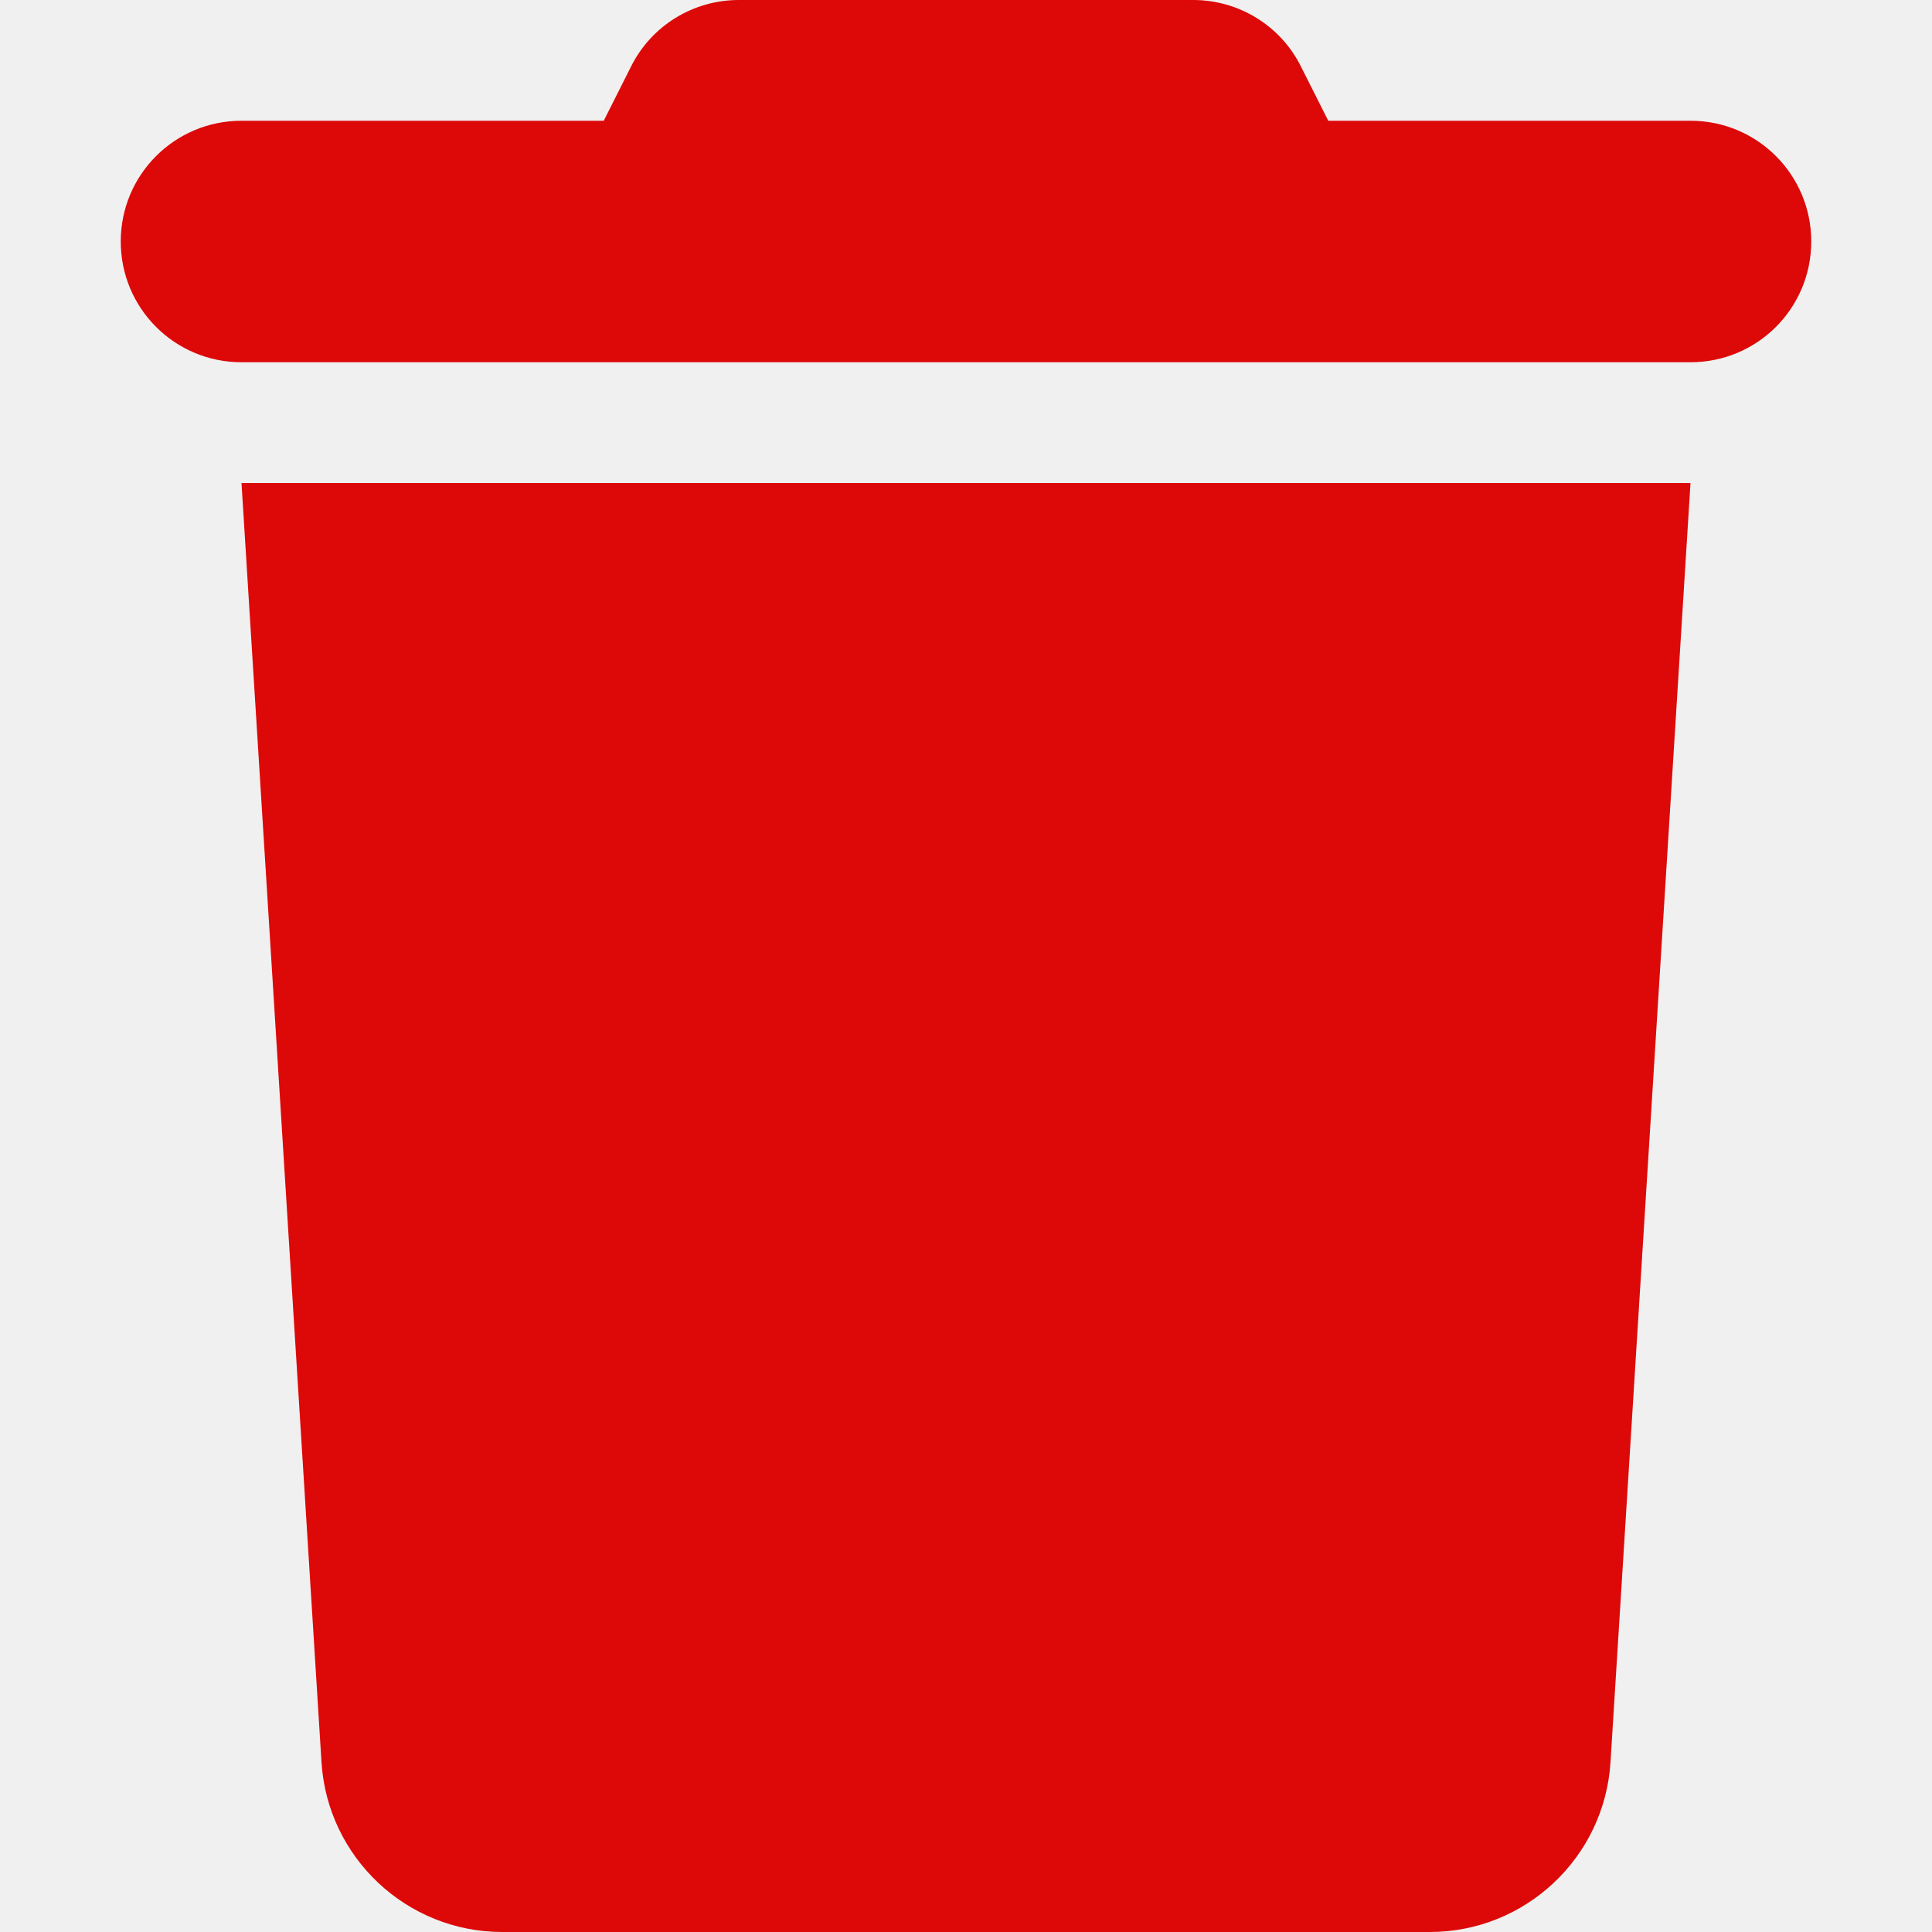
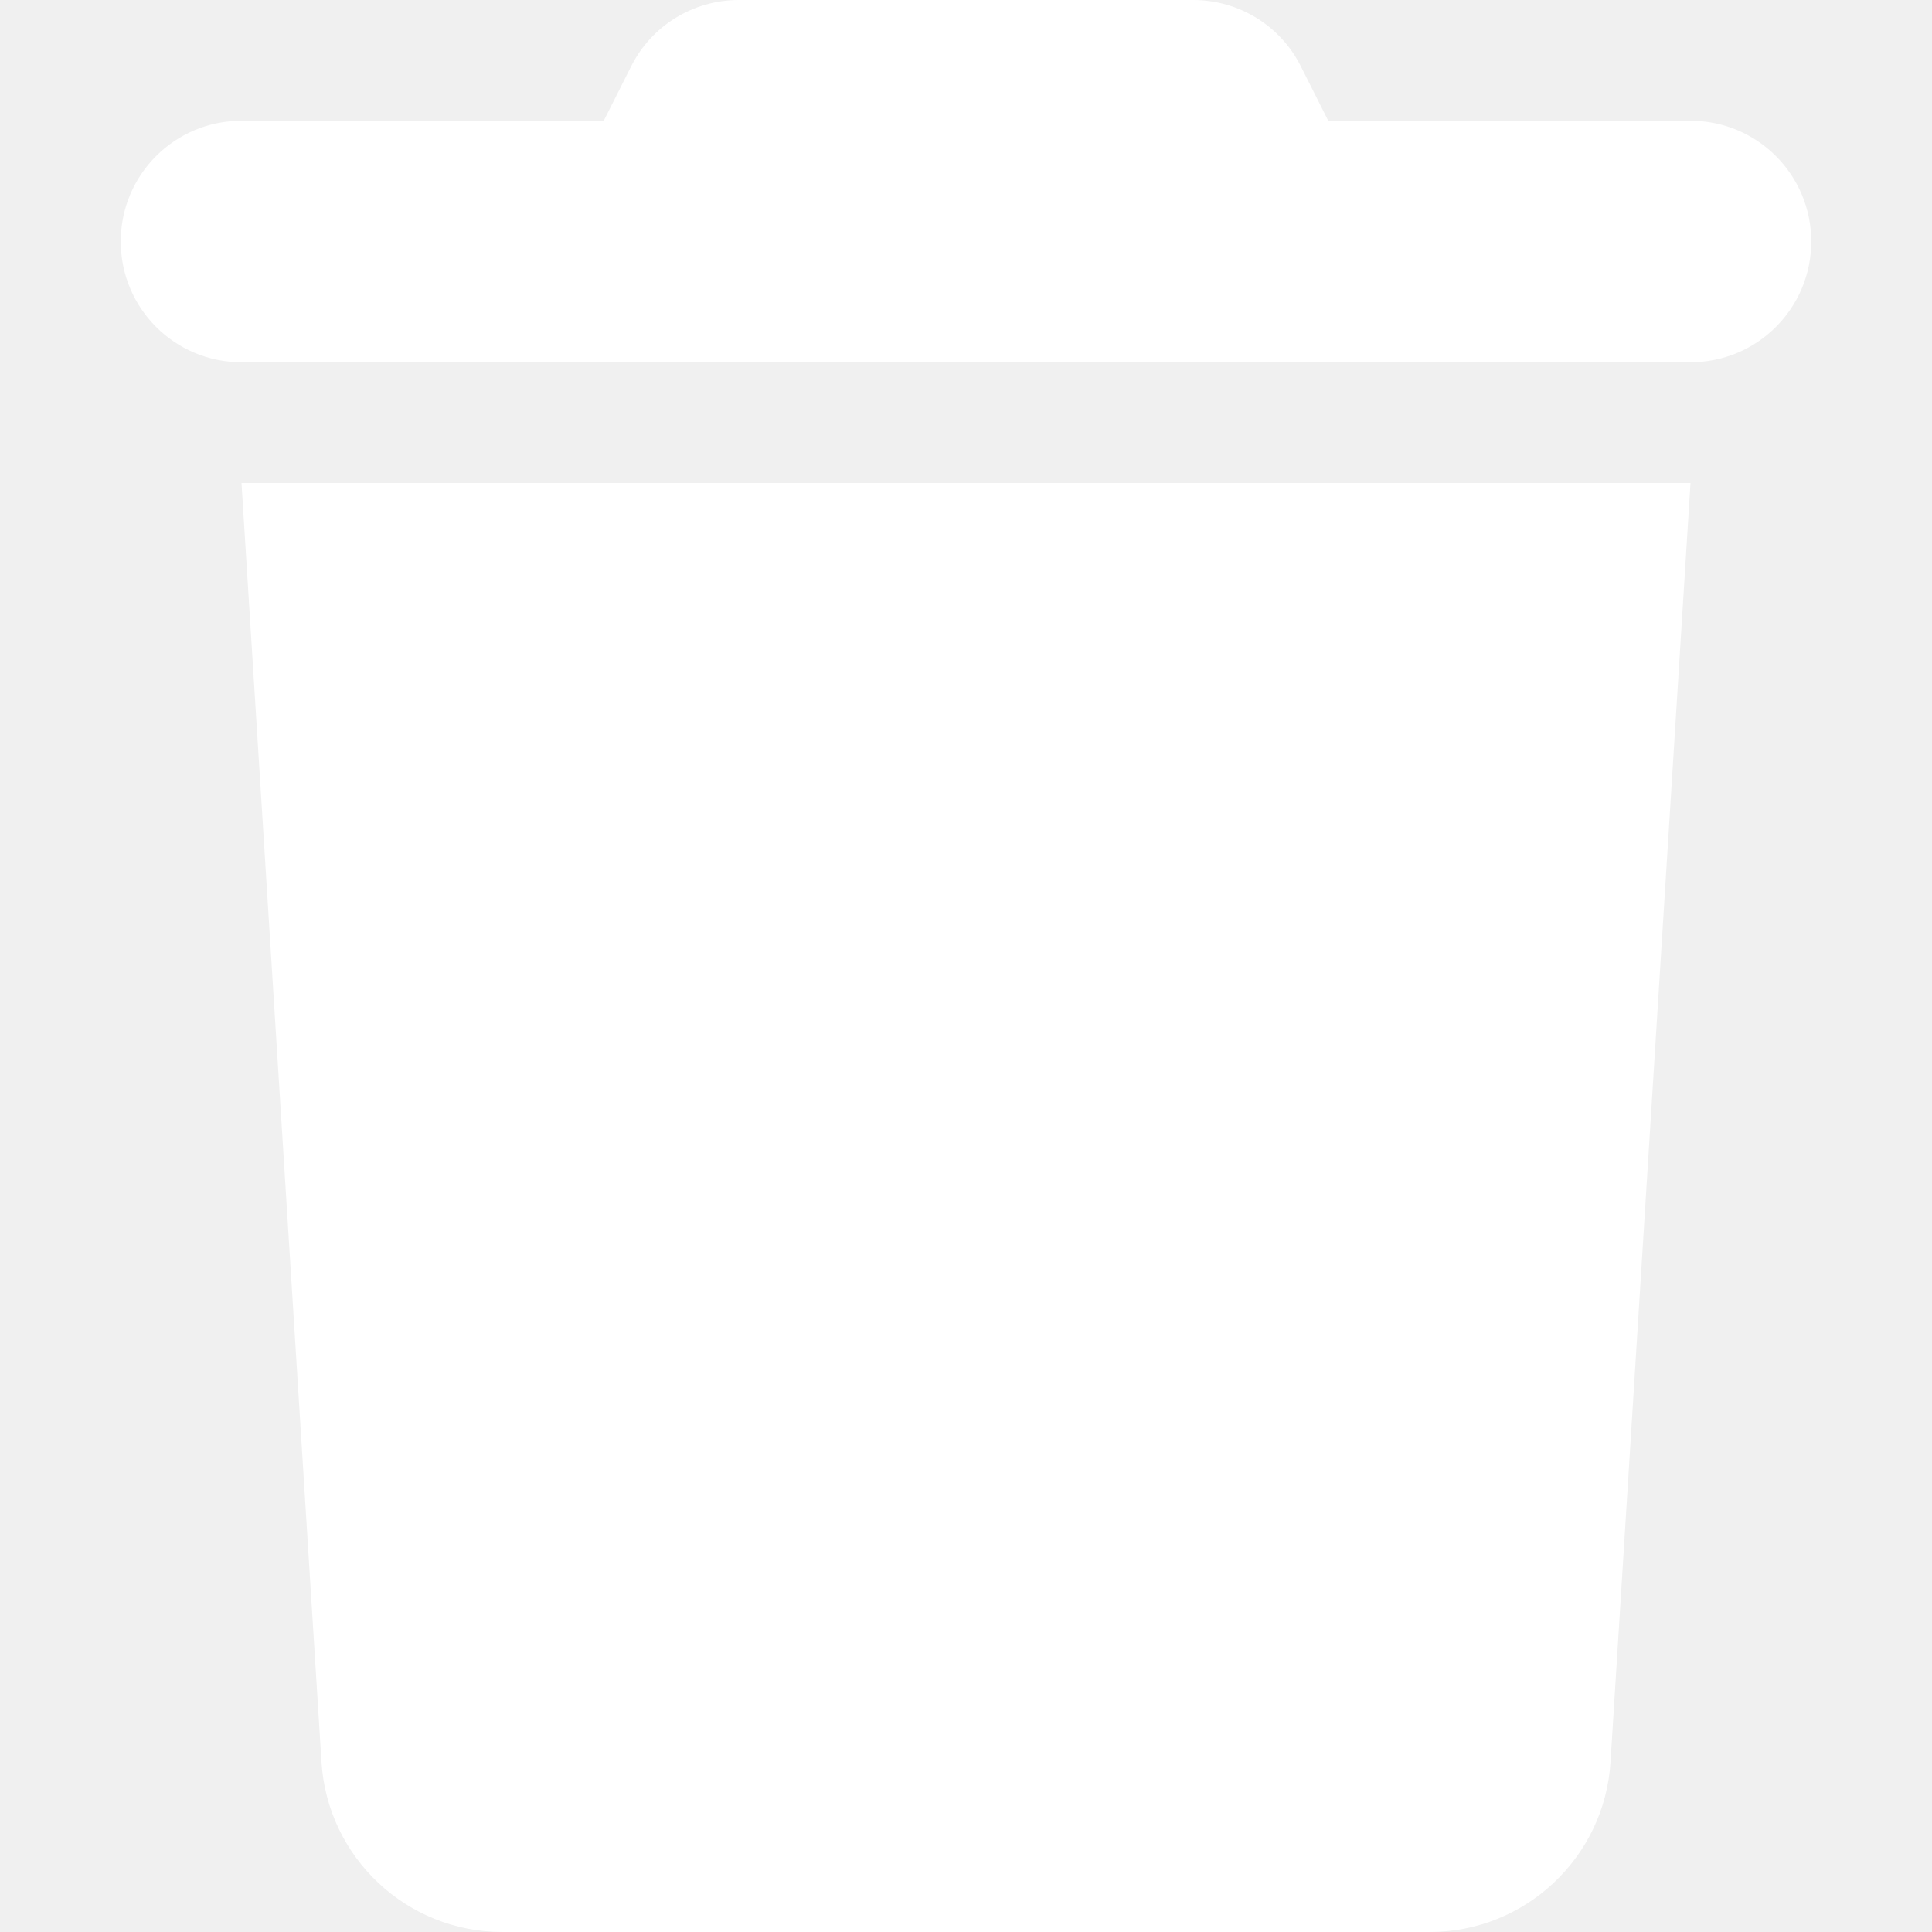
<svg xmlns="http://www.w3.org/2000/svg" viewBox="0 0 448 512" width="20" height="20">
-   <path fill="#dd0808" d="M135.2 17.7L128 32 32 32C14.3 32 0 46.3 0 64S14.3 96 32 96l384 0c17.7 0 32-14.3 32-32s-14.3-32-32-32l-96 0-7.2-14.3C307.4 6.8 296.3 0 284.2 0L163.8 0c-12.1 0-23.2 6.8-28.6 17.7zM416 128L32 128 53.2 467c1.6 25.3 22.6 45 47.9 45l245.8 0c25.3 0 46.3-19.7 47.9-45L416 128z" />
+   <path fill="#ffffff" d="M135.2 17.7L128 32 32 32C14.3 32 0 46.3 0 64S14.3 96 32 96l384 0c17.7 0 32-14.3 32-32s-14.3-32-32-32l-96 0-7.2-14.3C307.4 6.8 296.3 0 284.2 0L163.8 0c-12.1 0-23.2 6.8-28.6 17.7zM416 128L32 128 53.2 467c1.6 25.3 22.6 45 47.9 45l245.8 0c25.3 0 46.3-19.7 47.9-45L416 128z" />
</svg>
